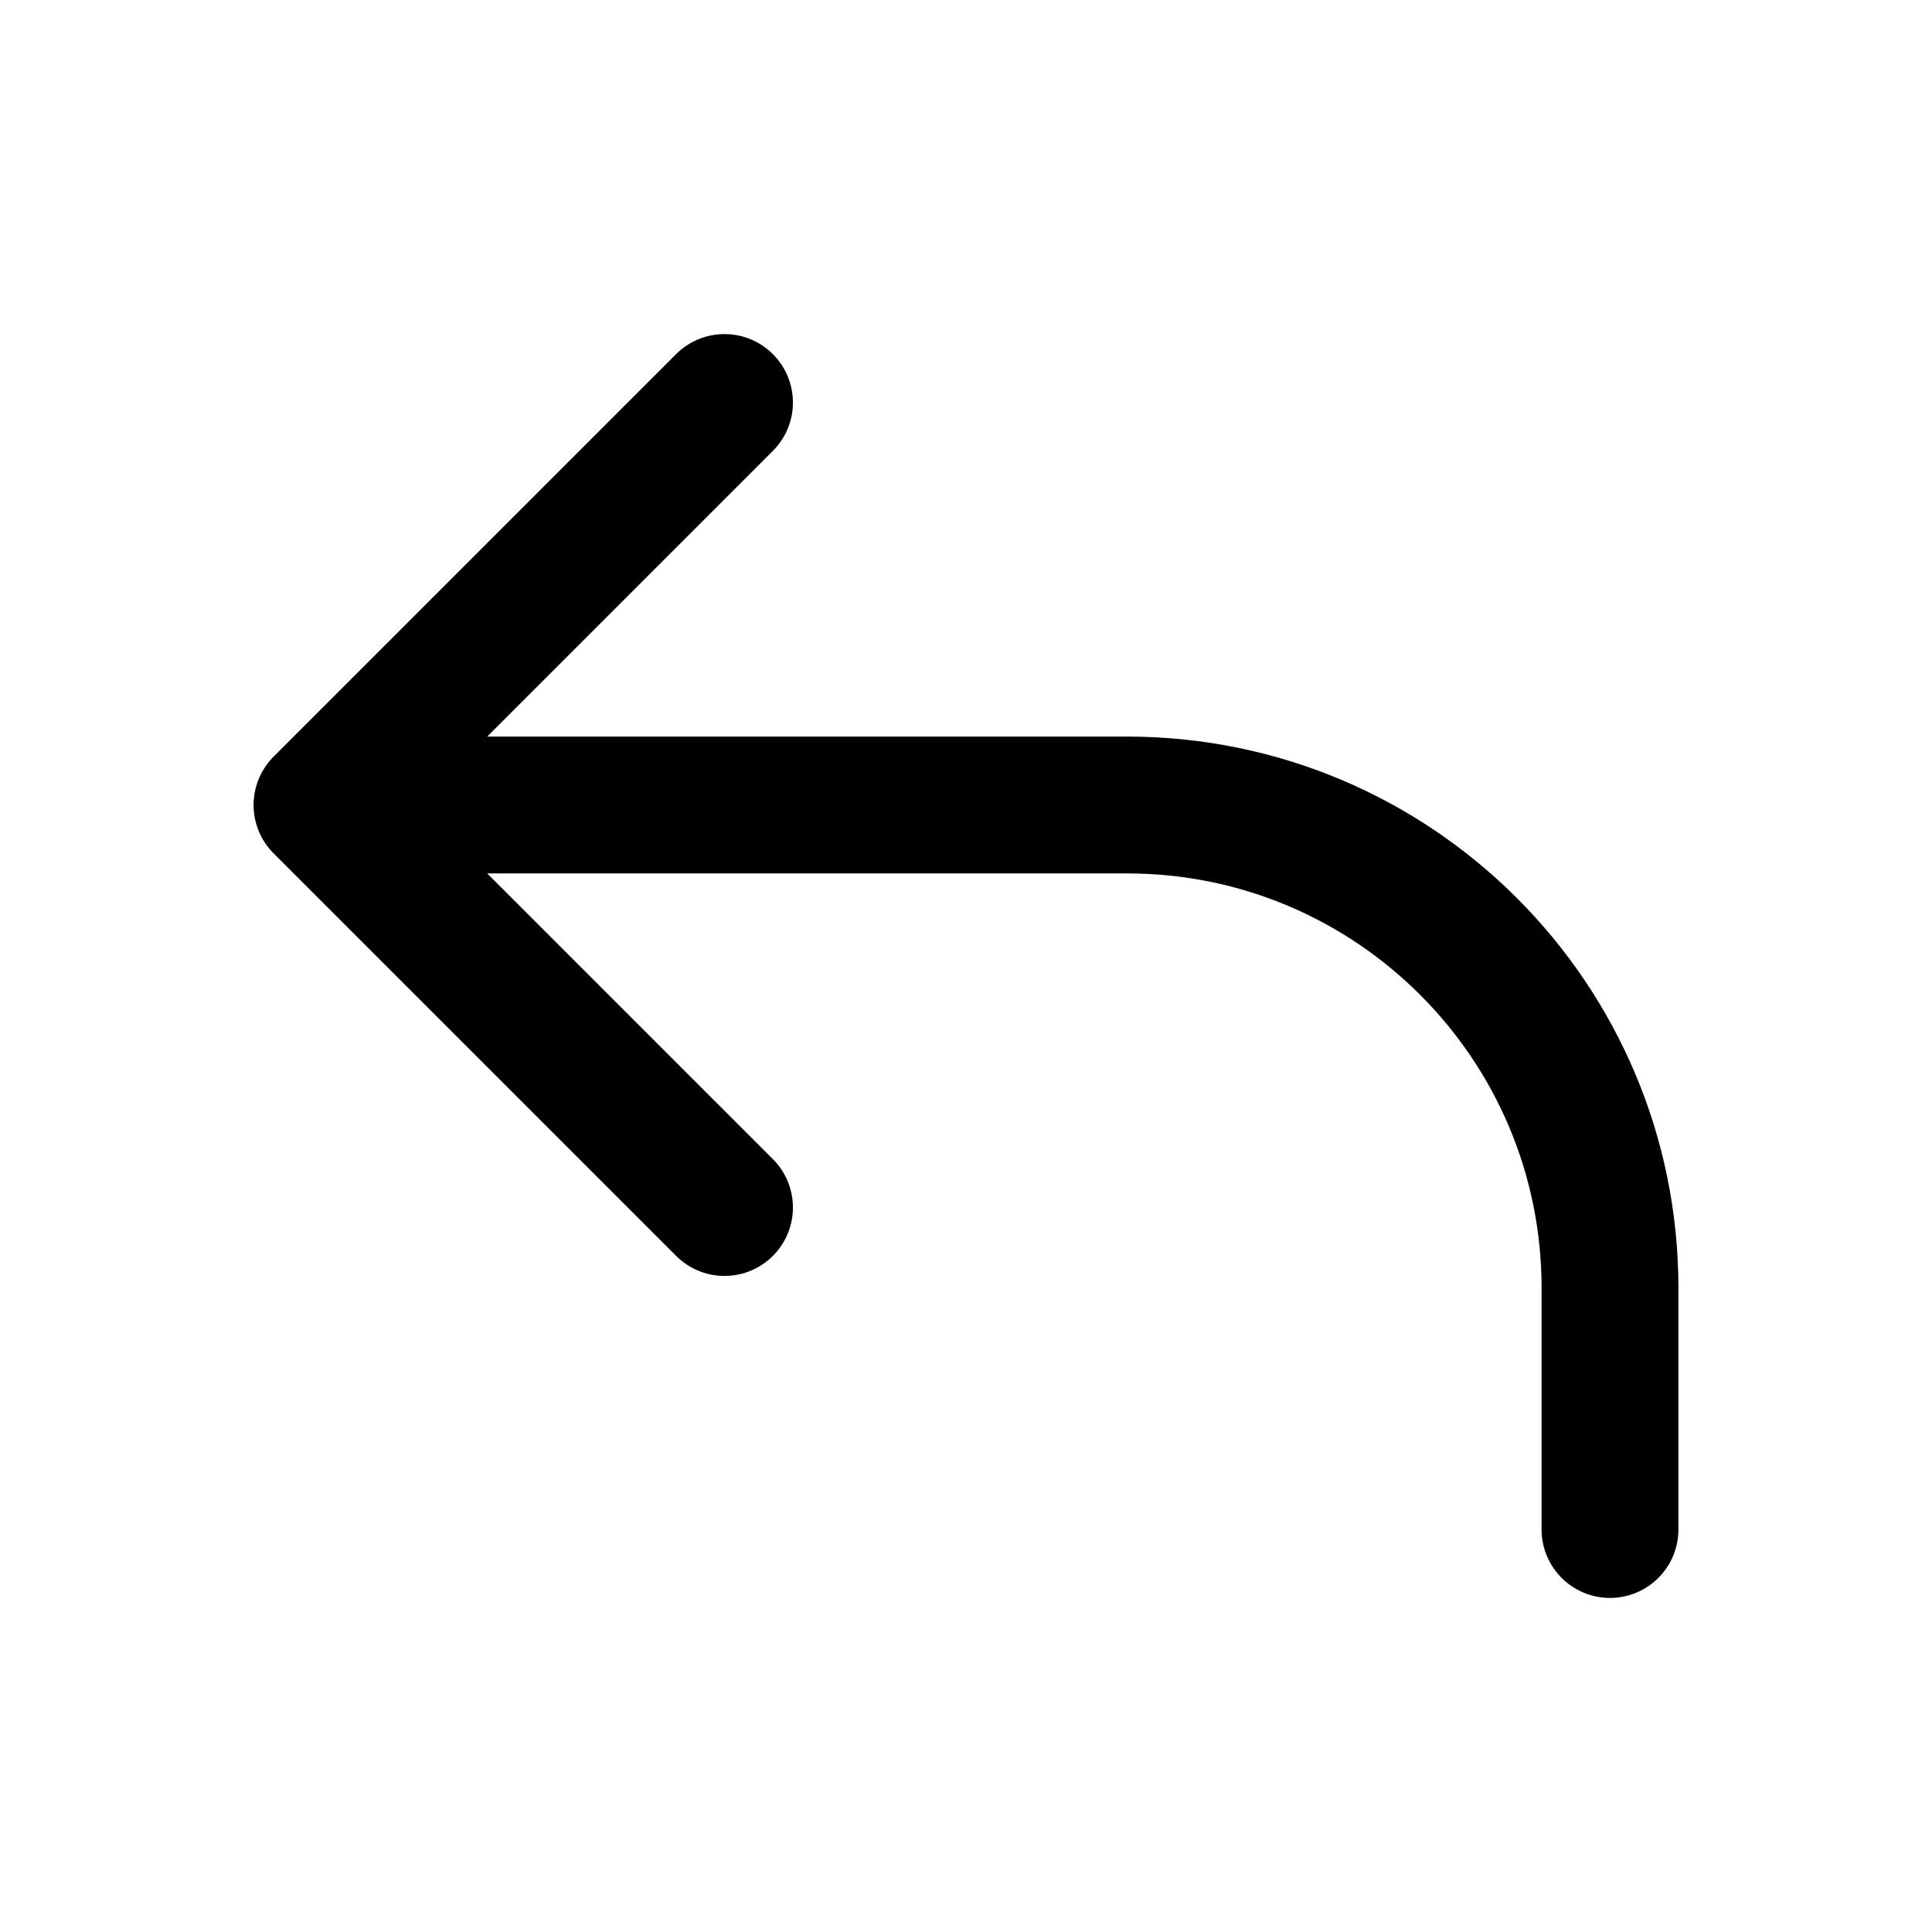
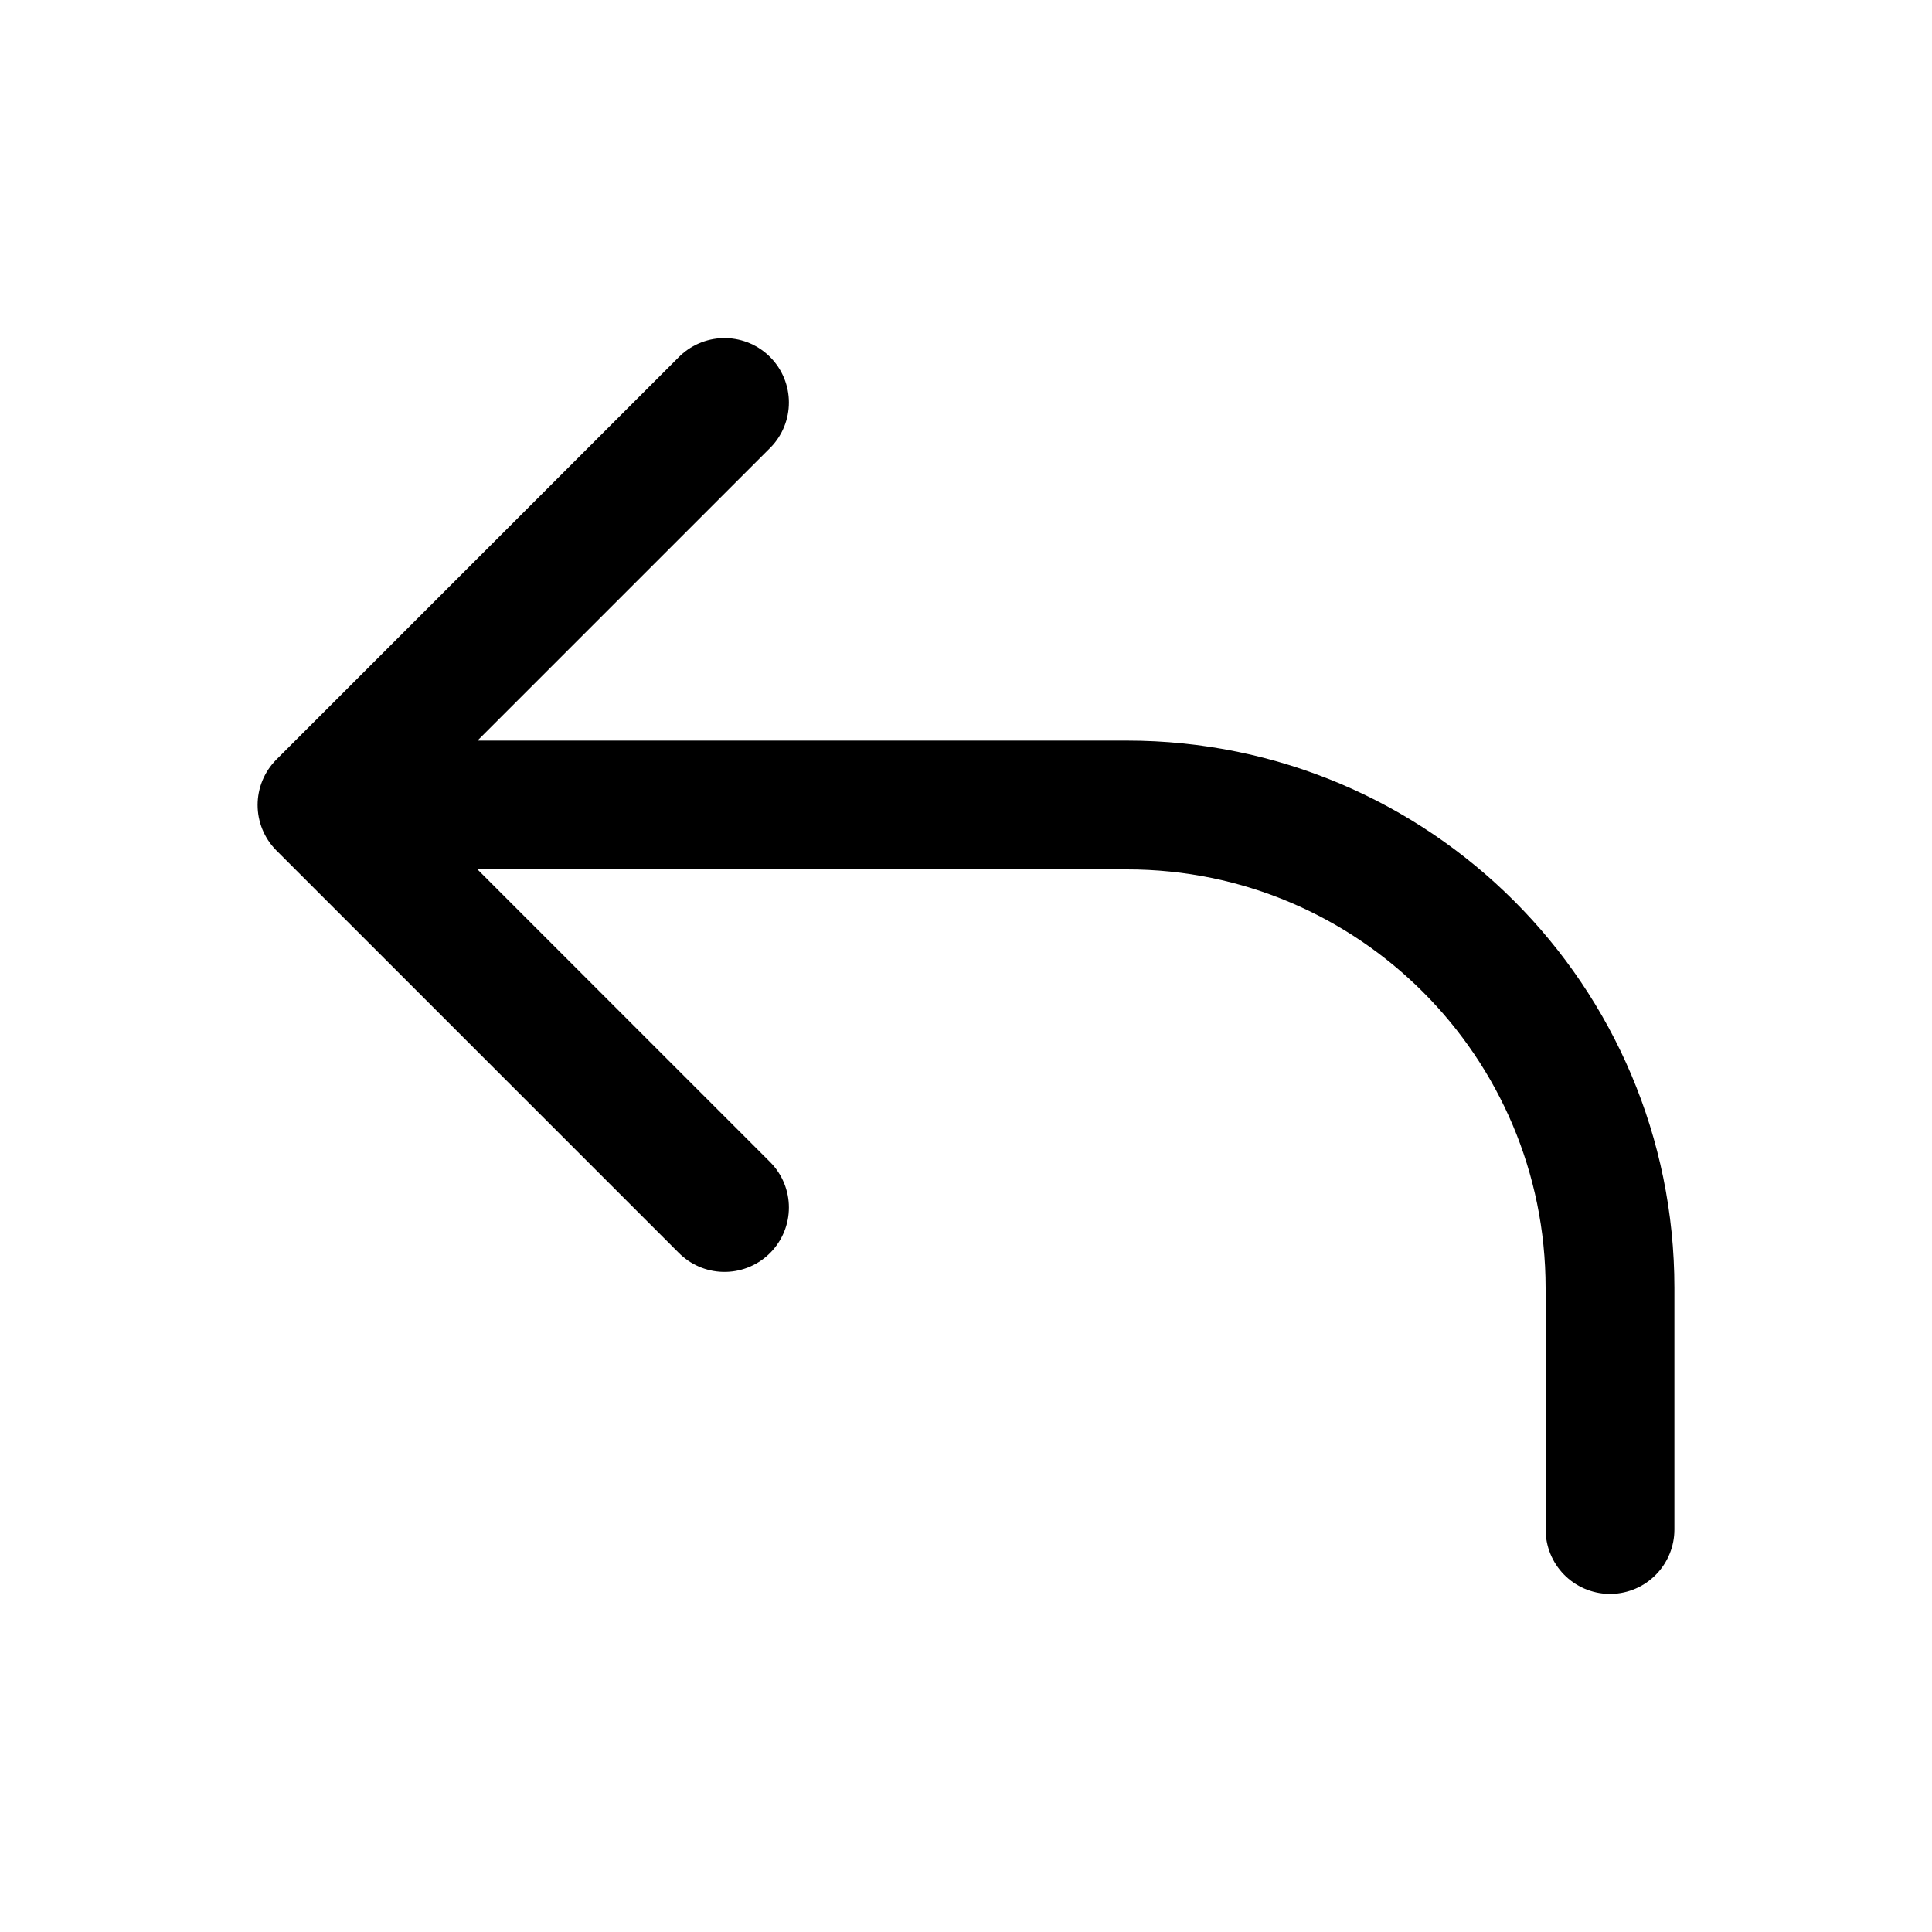
<svg xmlns="http://www.w3.org/2000/svg" width="24" height="24" viewBox="0 0 24 24">
-   <path d="M9 5L4 10l5 5 M4 10h10a6 6 0 0 1 6 6v3" fill="none" stroke="#000000" stroke-width="1.7" stroke-linecap="round" stroke-linejoin="round" />
+   <path d="m9 5-5 5 5 5M4 10h10a6 6 0 0 1 6 6v3" fill="none" stroke="#000000" stroke-width="1.6" stroke-linecap="round" stroke-linejoin="round" />
</svg>
